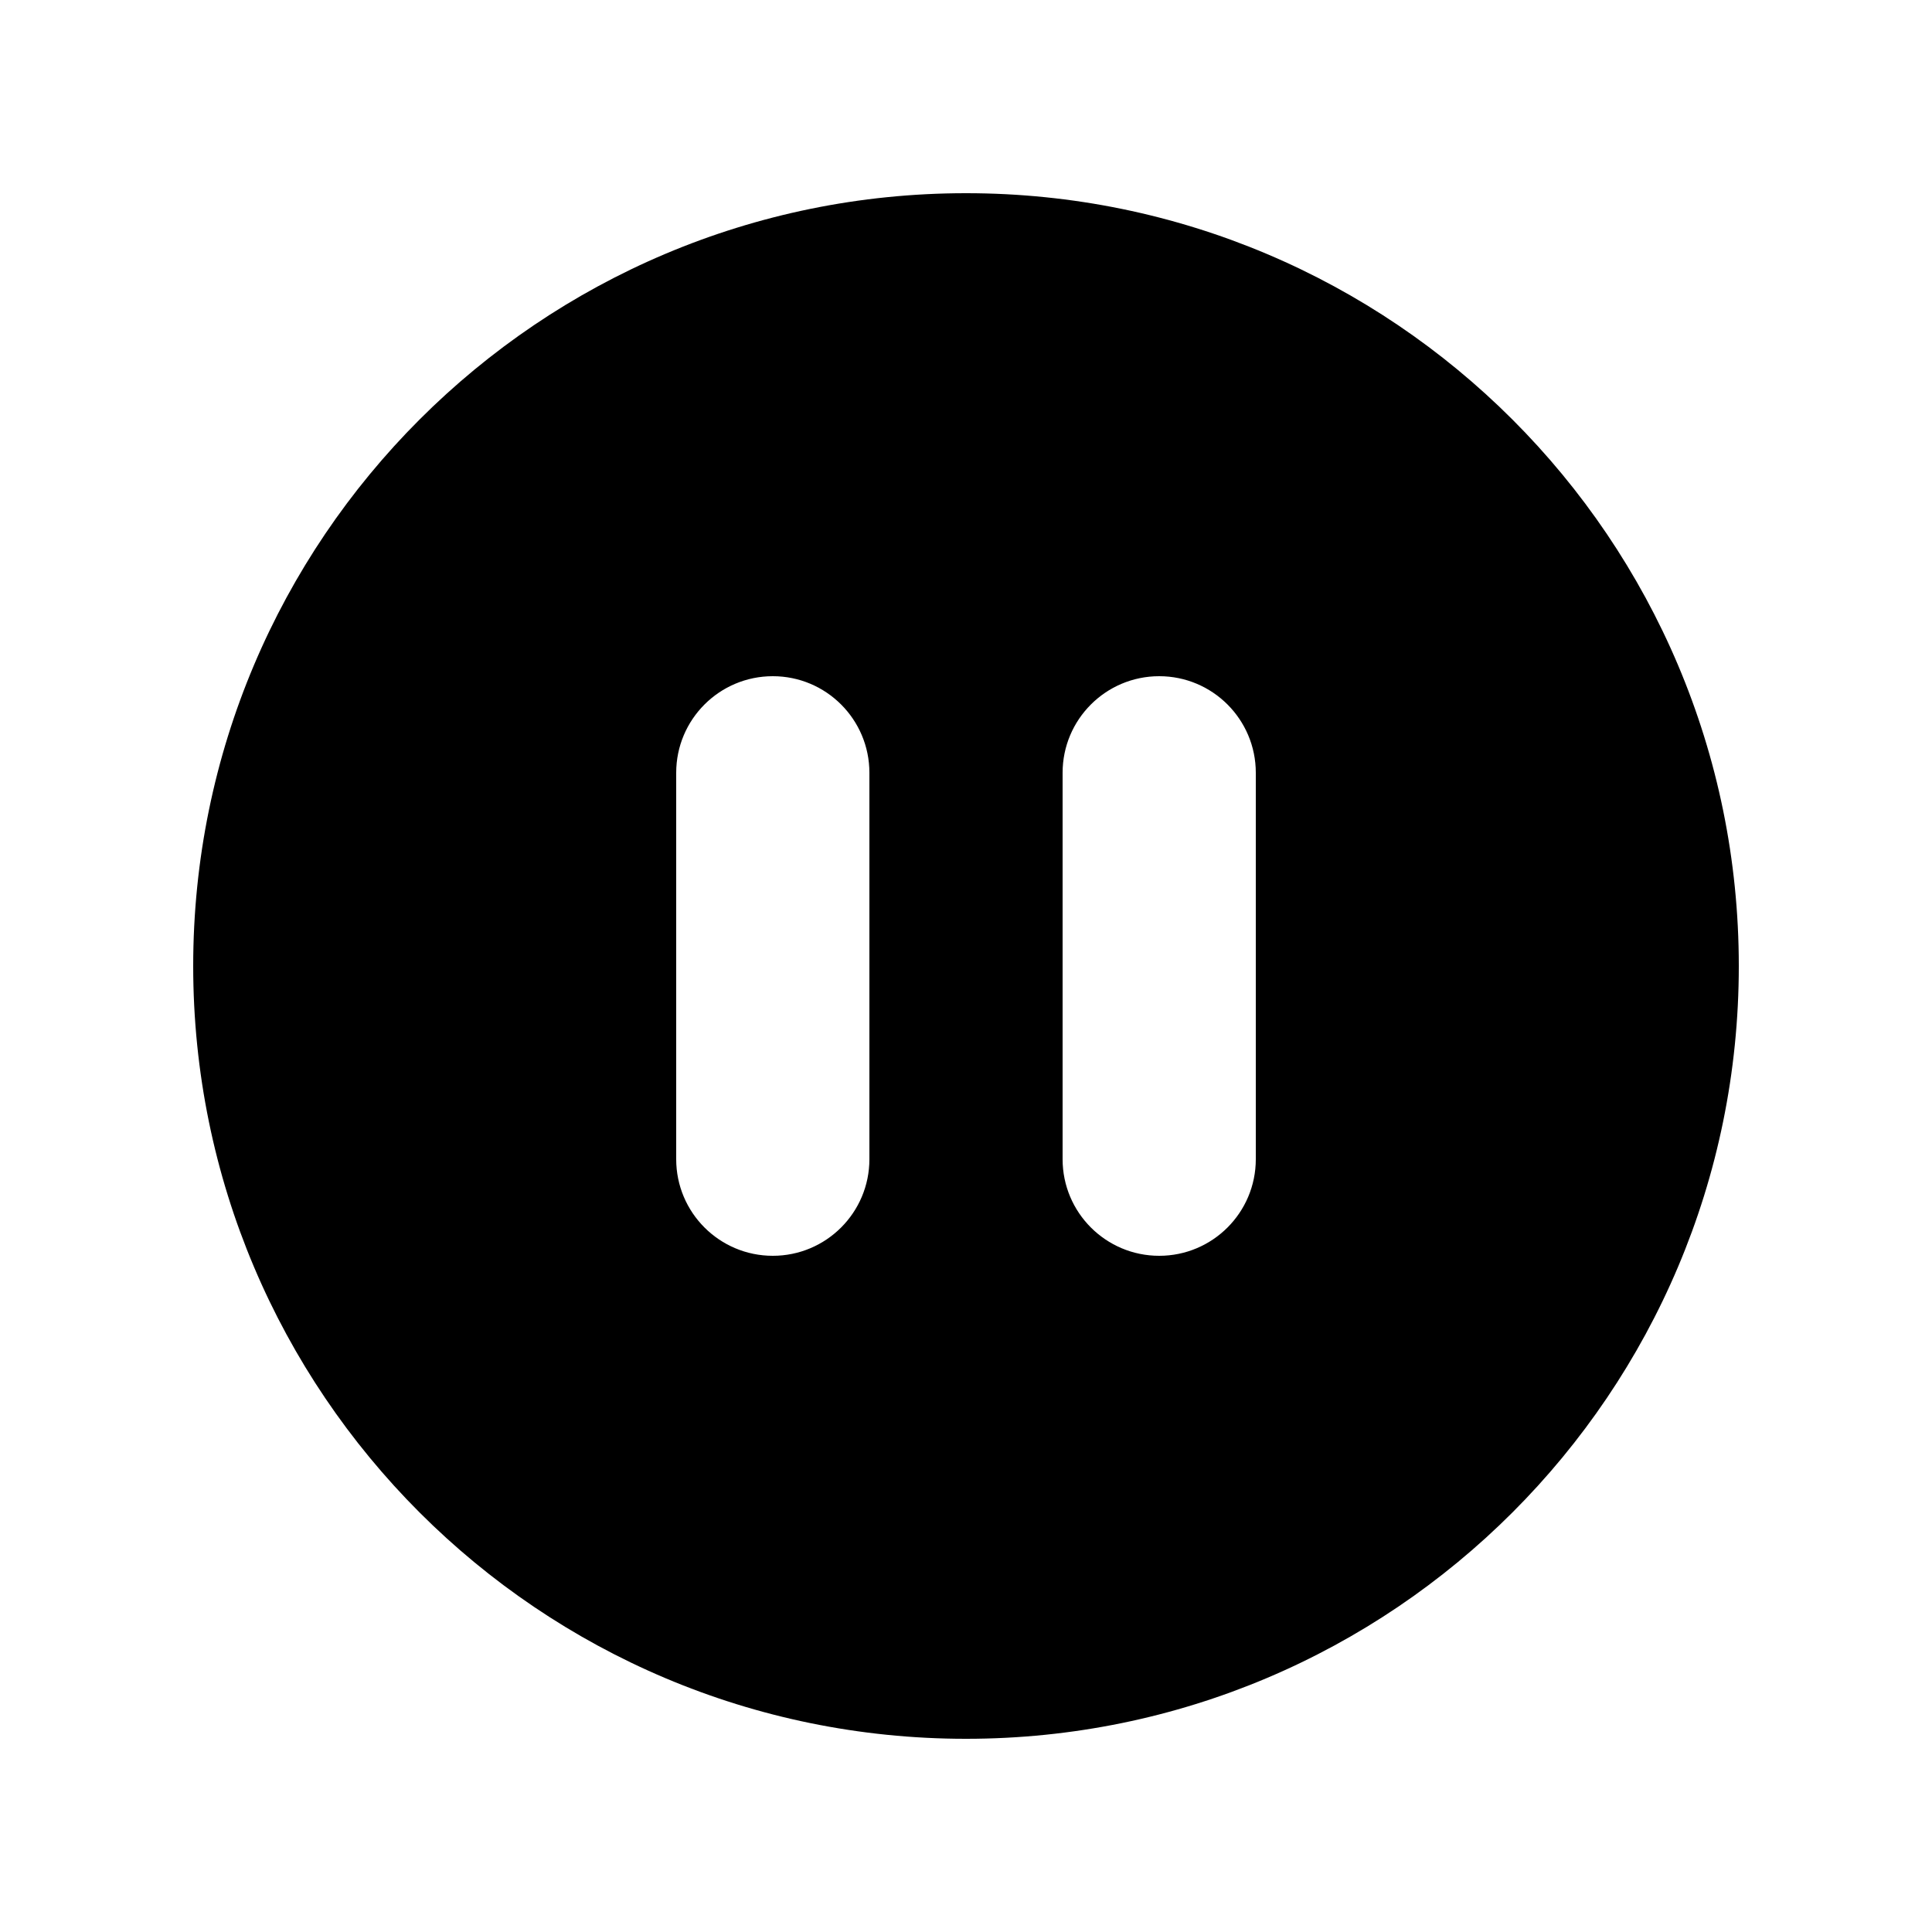
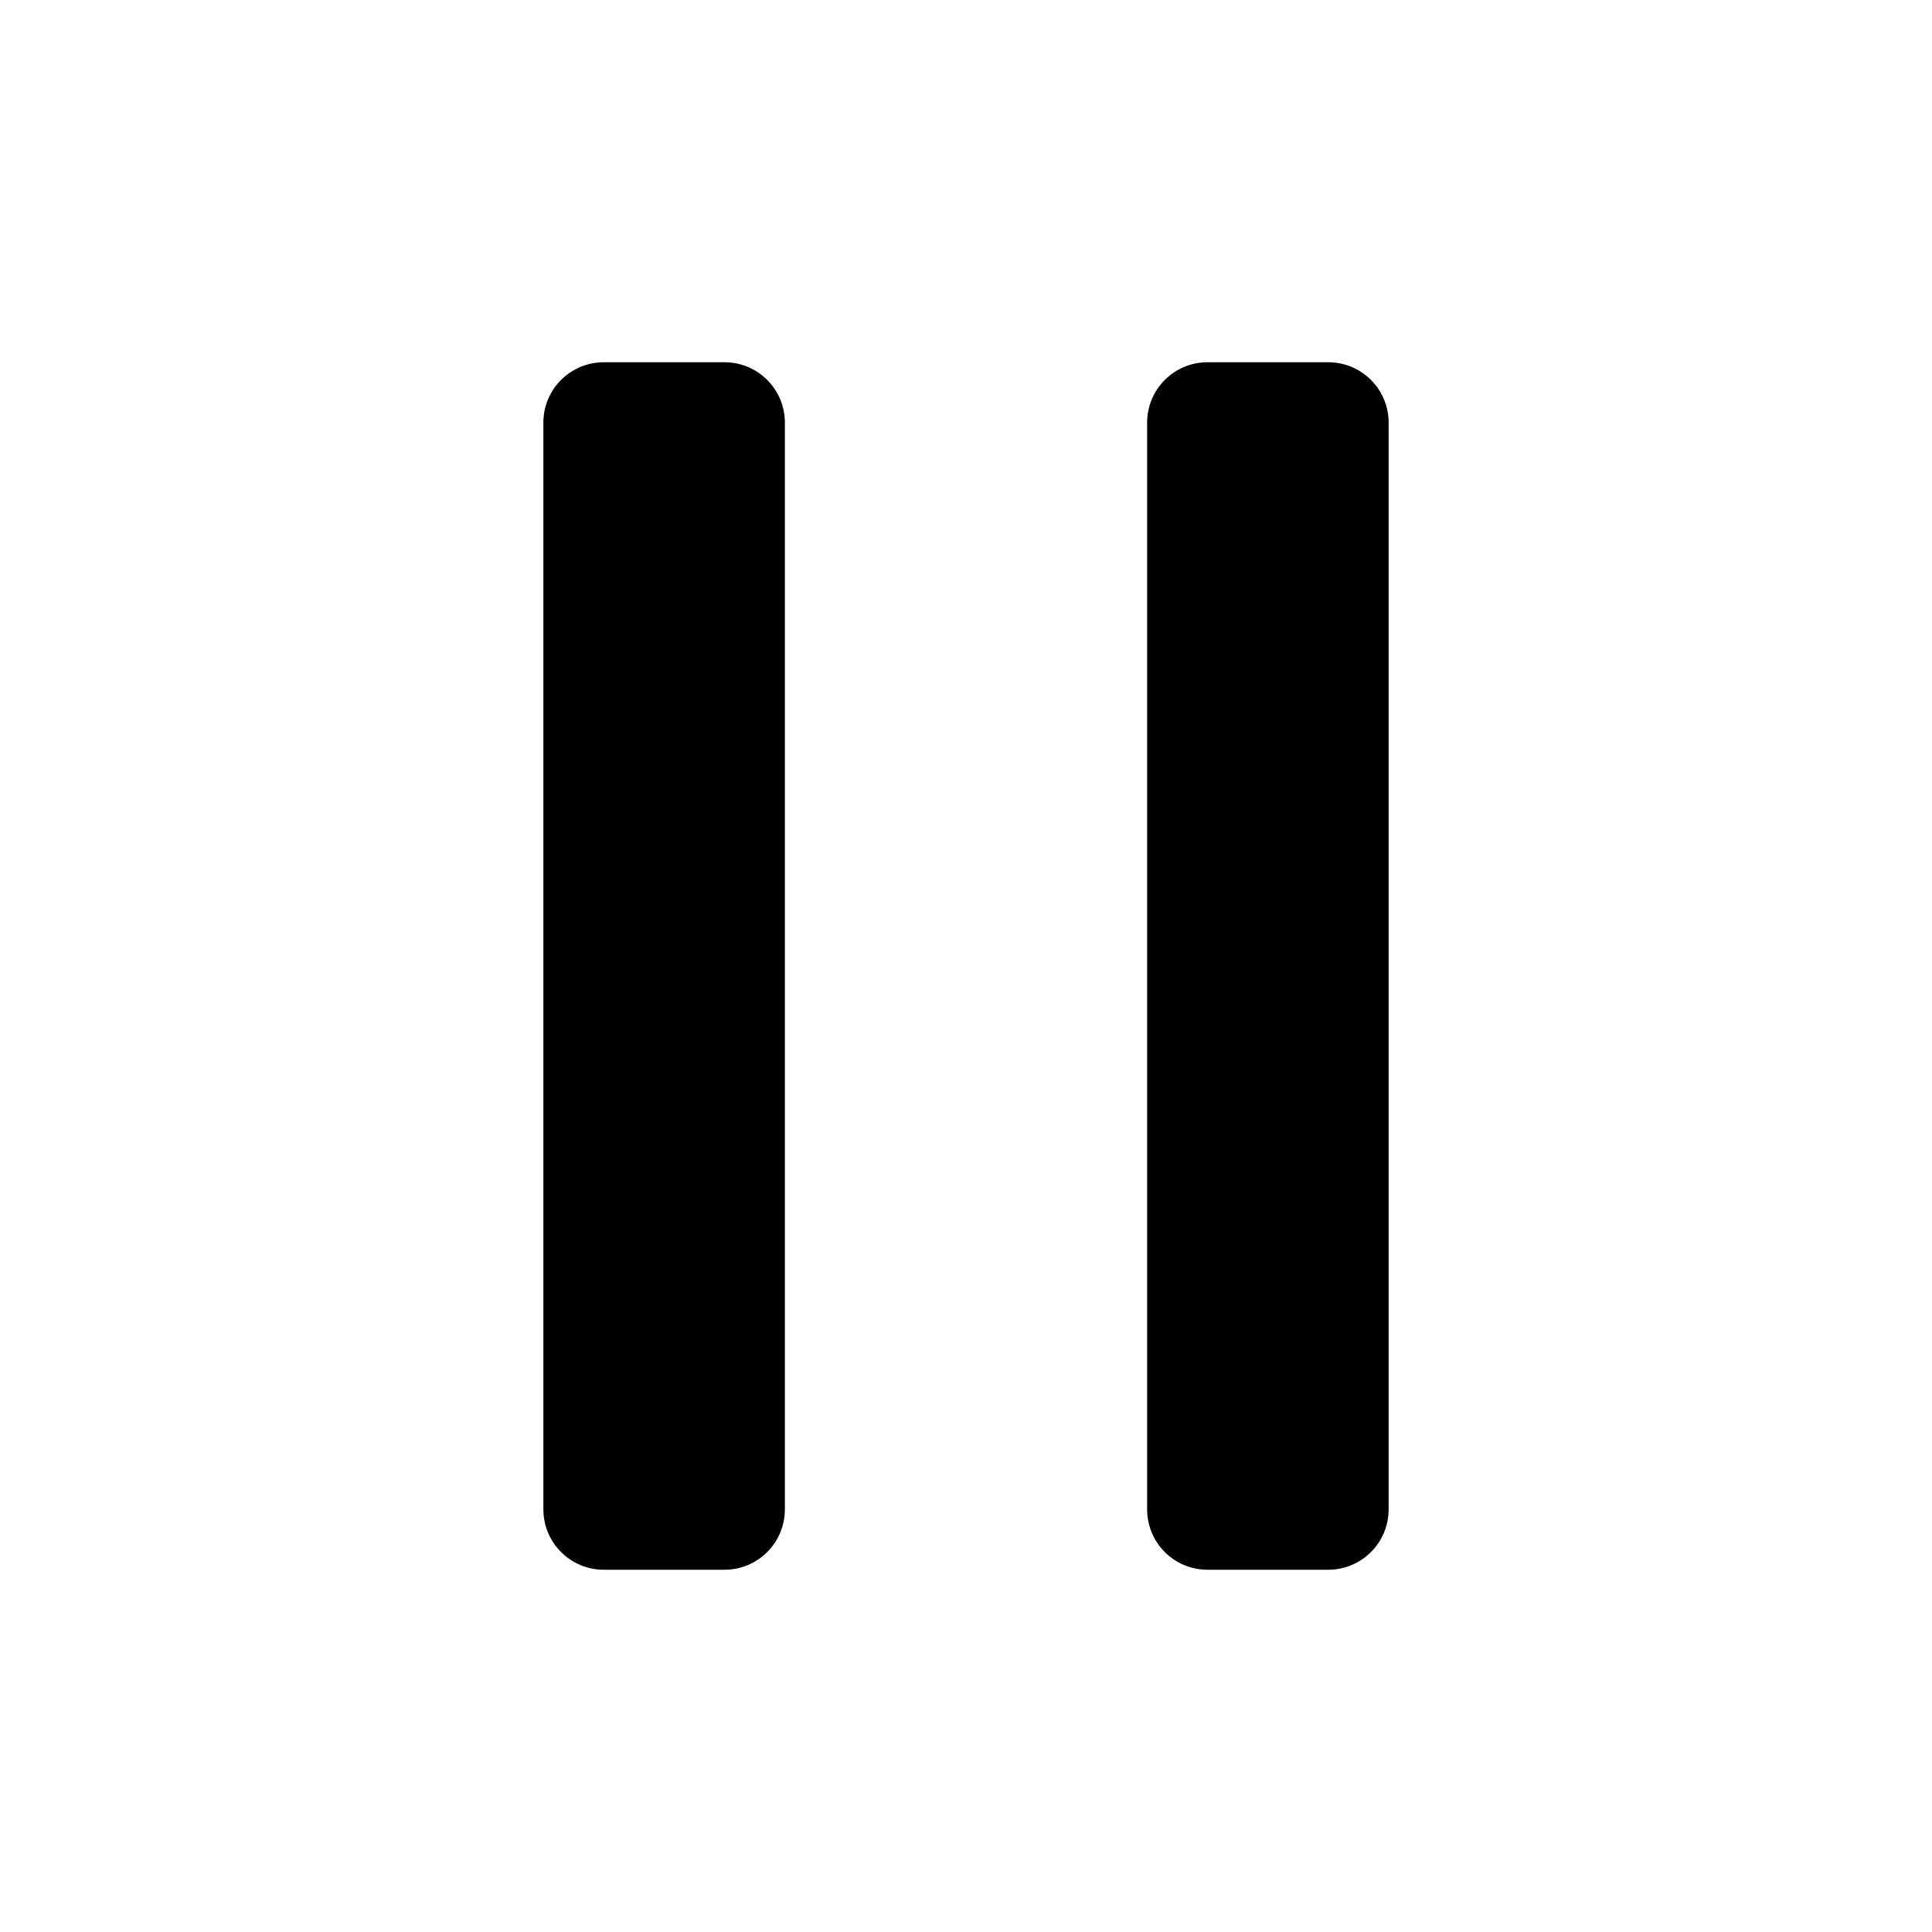
- <svg xmlns="http://www.w3.org/2000/svg" viewBox="0 0 20 20" fill="currentColor">
-   <path fill-rule="evenodd" d="M18 10a8 8 0 11-16 0 8 8 0 0116 0zM7 8a1 1 0 012 0v4a1 1 0 11-2 0V8zm5-1a1 1 0 00-1 1v4a1 1 0 102 0V8a1 1 0 00-1-1z" clip-rule="evenodd" />
+ <svg xmlns="http://www.w3.org/2000/svg" viewBox="0 0 24 24" fill="currentColor" aria-hidden="true">
+   <path fill-rule="evenodd" d="M6.75 5.25a.75.75 0 01.75-.75H9a.75.75 0 01.75.75v13.5a.75.75 0 01-.75.75H7.5a.75.75 0 01-.75-.75V5.25zm7.5 0A.75.75 0 0115 4.5h1.5a.75.75 0 01.75.75v13.5a.75.75 0 01-.75.75H15a.75.75 0 01-.75-.75V5.25z" clip-rule="evenodd" />
</svg>
